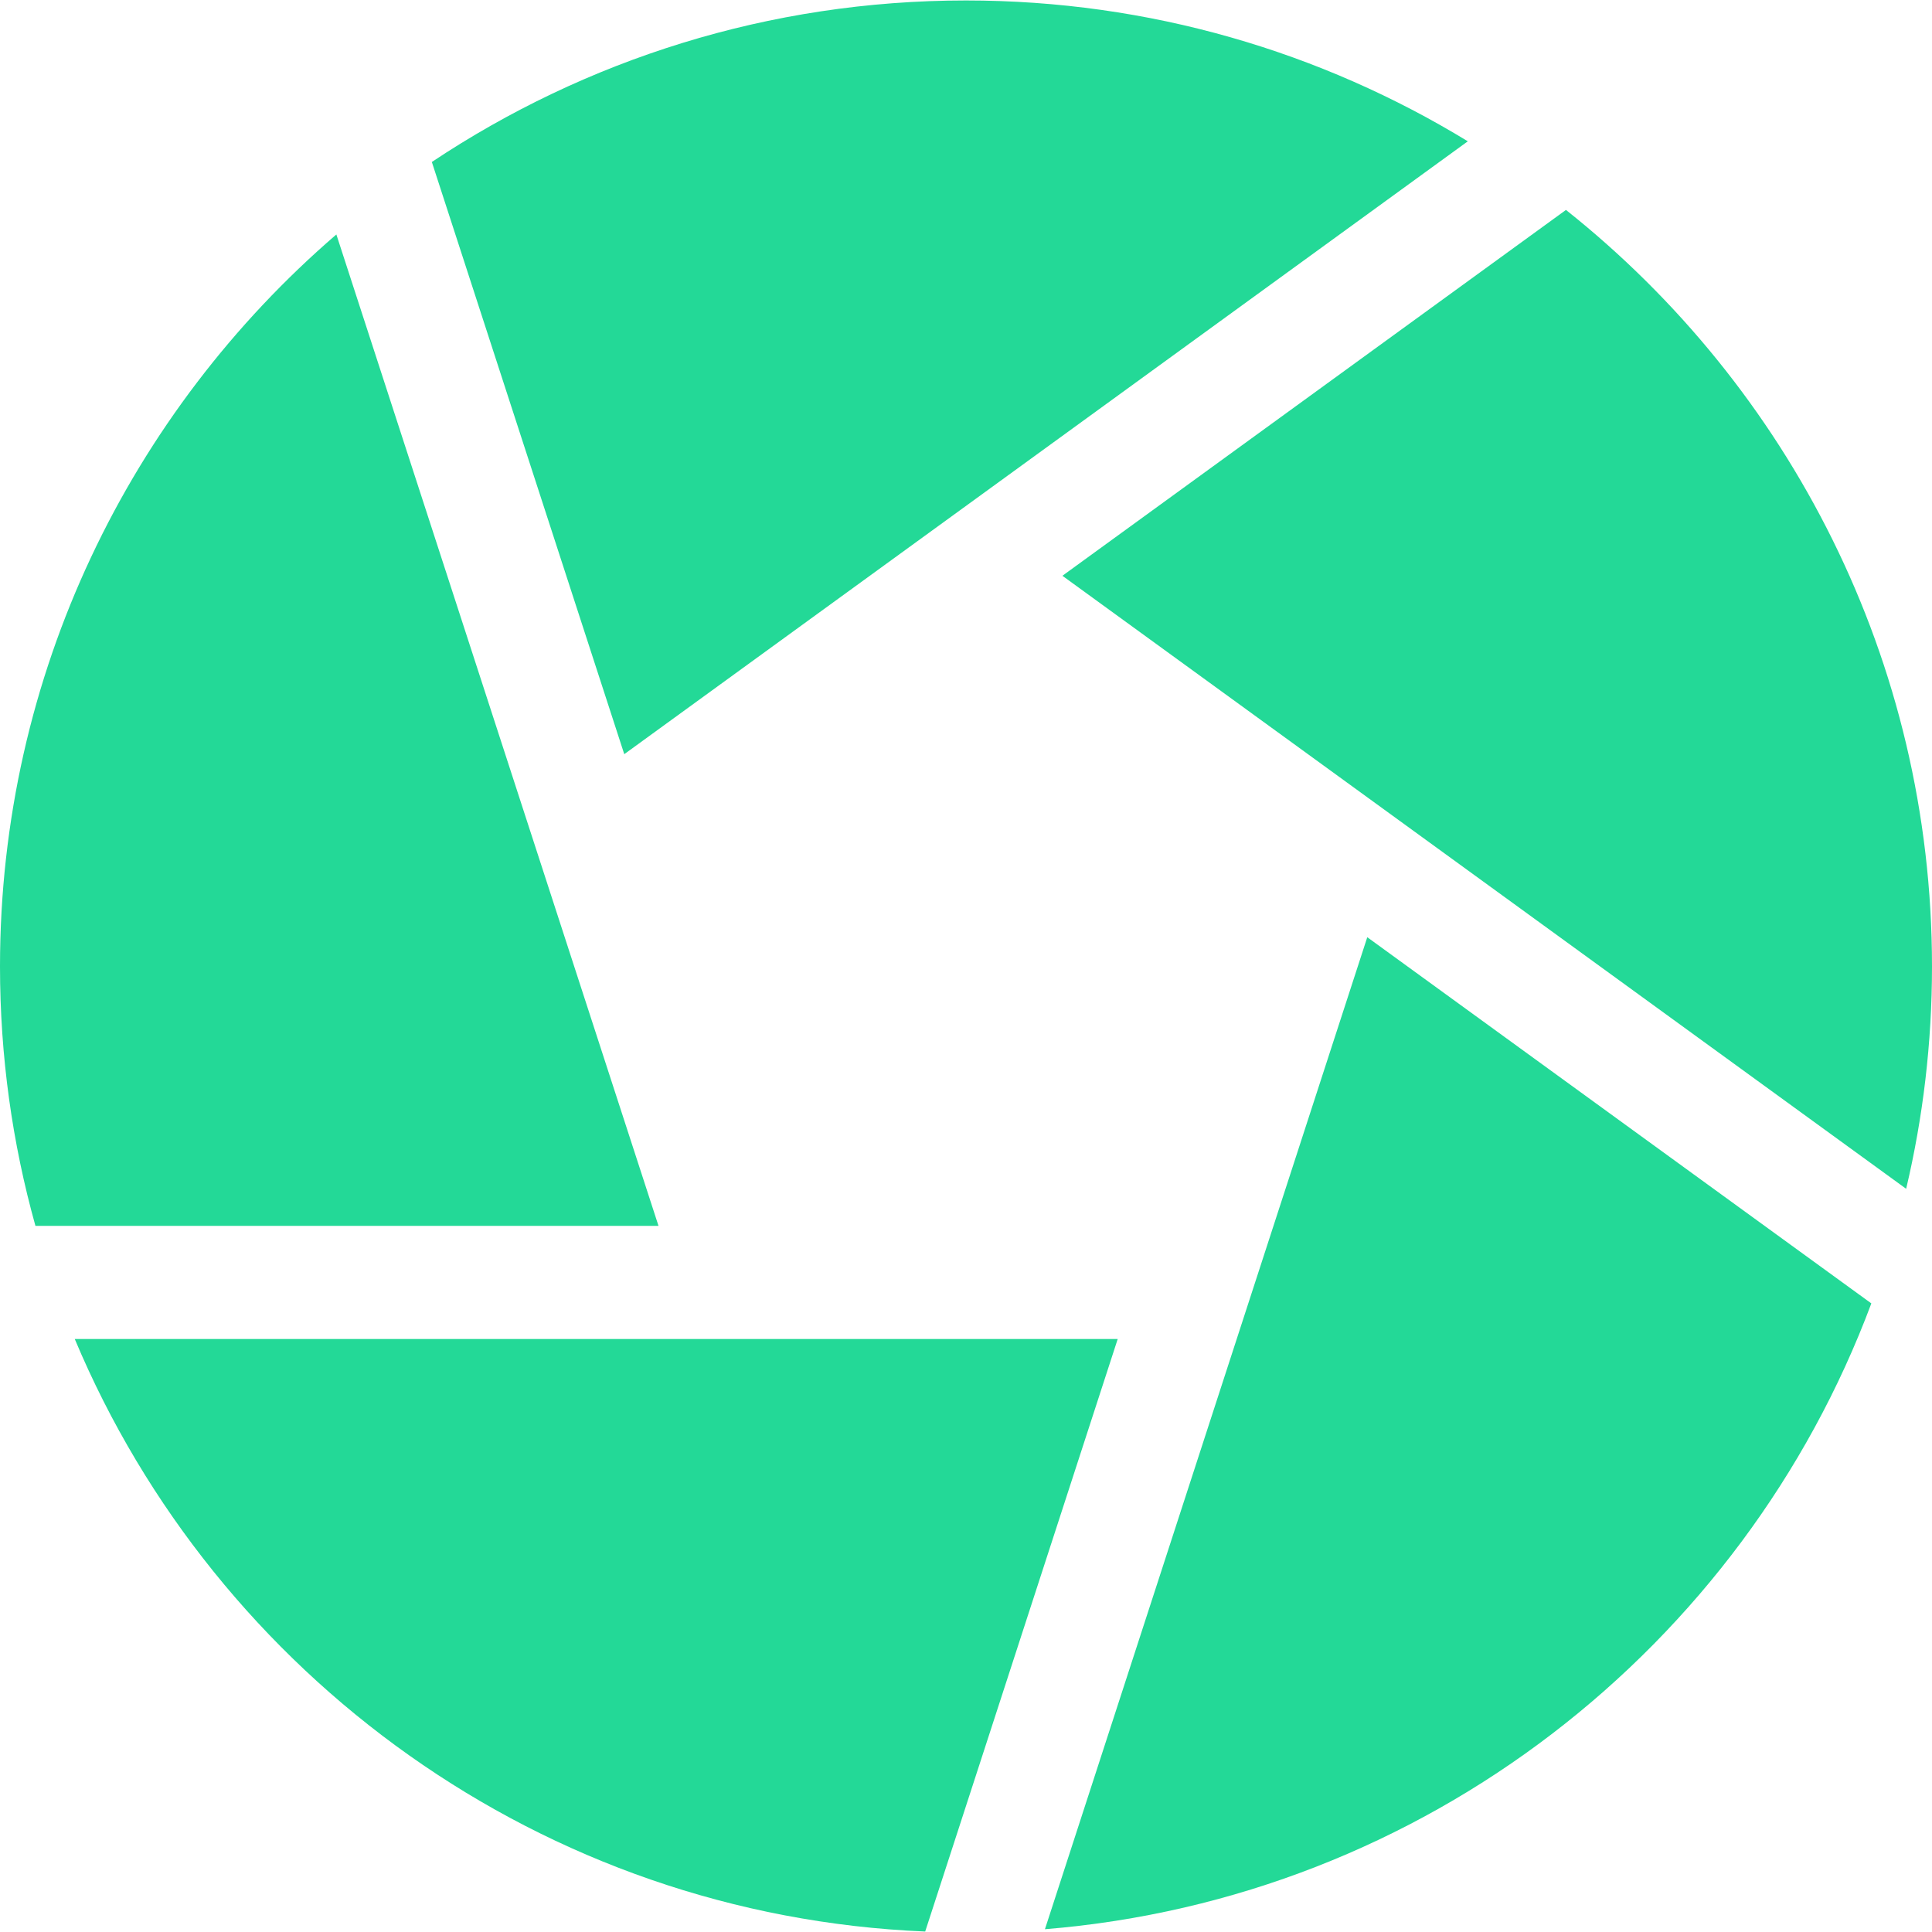
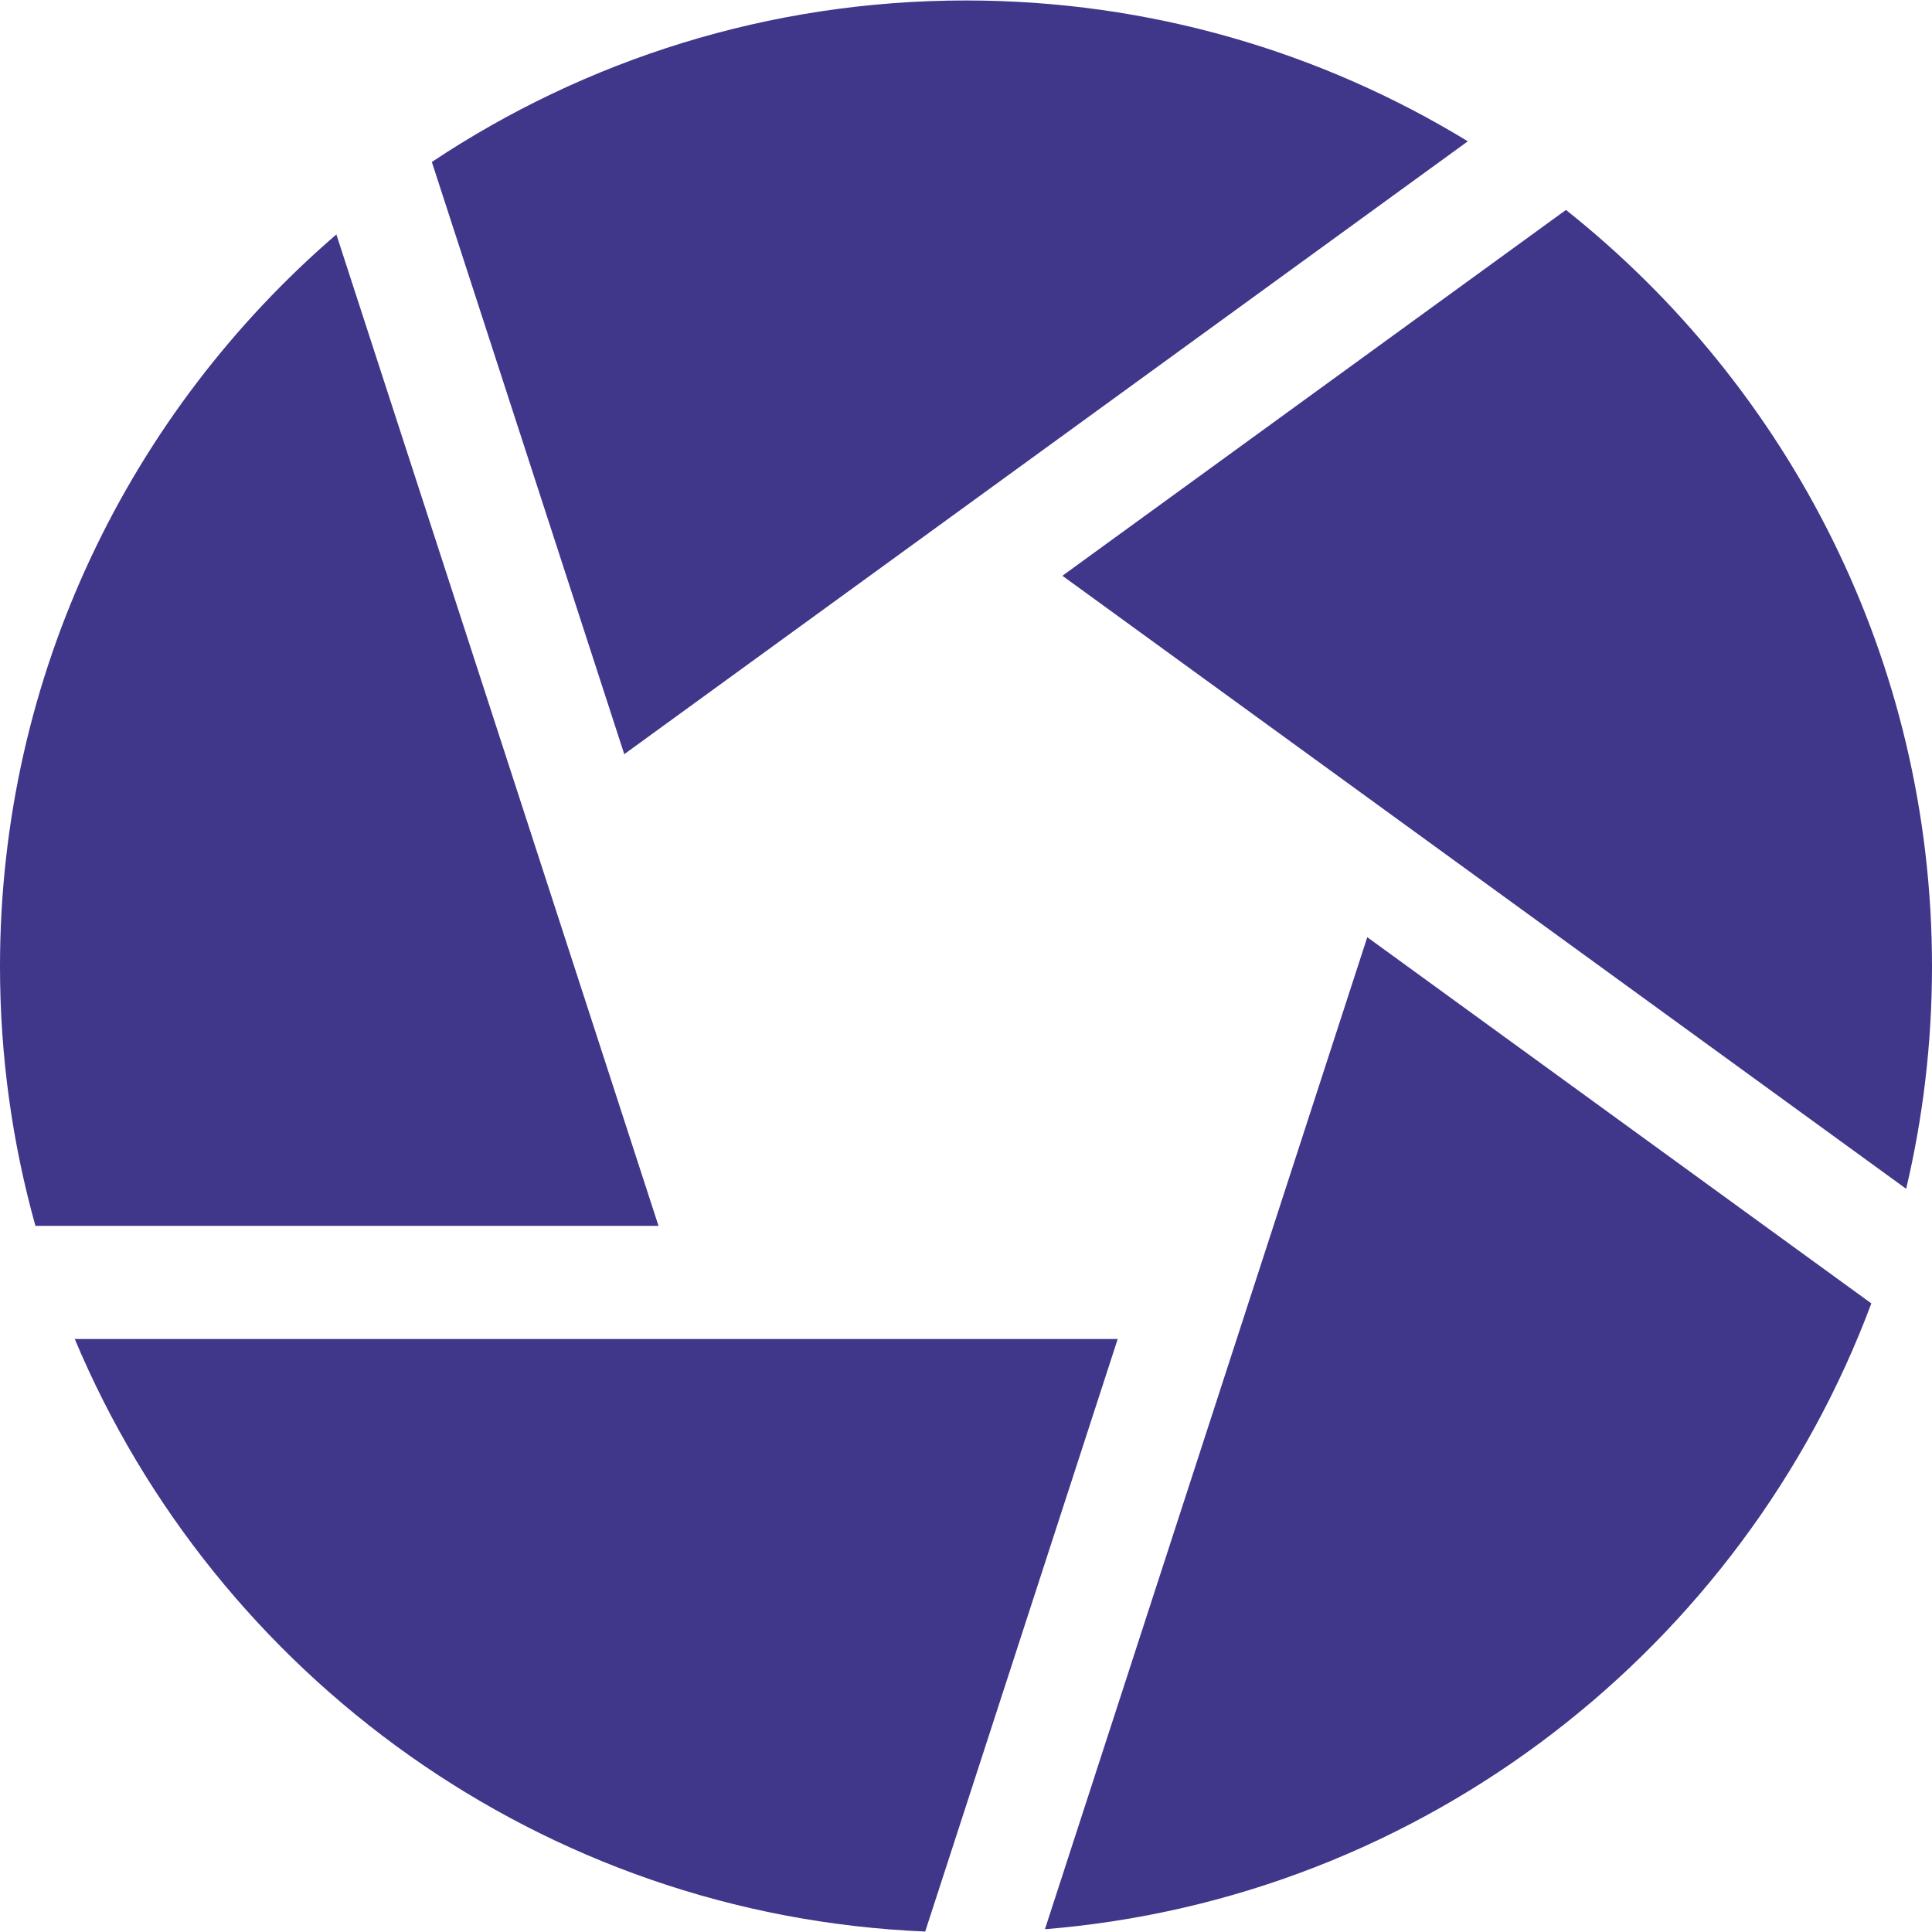
<svg xmlns="http://www.w3.org/2000/svg" width="50" height="50" viewBox="0 0 50 50" fill="none">
-   <path d="M40.527 5.433L27.495 14.901L49.331 30.766C49.768 28.918 50 26.991 50 25.012C50 17.089 46.295 10.017 40.527 5.433Z" fill="#23D997" />
-   <path d="M37.987 3.657C34.199 1.345 29.753 0.012 25 0.012C19.892 0.012 15.139 1.553 11.176 4.192L16.156 19.518L37.987 3.657Z" fill="#23D997" />
-   <path d="M8.705 6.068C3.378 10.656 0 17.447 0 25.012C0 27.337 0.32 29.588 0.917 31.725H17.042L8.705 6.068Z" fill="#23D997" />
-   <path d="M1.935 34.654C5.588 43.358 14.028 49.574 23.944 49.988L28.926 34.654H1.935Z" fill="#23D997" />
-   <path d="M27.043 49.928C36.872 49.129 45.111 42.62 48.43 33.732L35.385 24.255L27.043 49.928Z" fill="#23D997" />
+   <path d="M40.527 5.433L27.495 14.901L49.331 30.766C49.768 28.918 50 26.991 50 25.012C50 17.089 46.295 10.017 40.527 5.433Z" fill="#40368a" />
+   <path d="M37.987 3.657C34.199 1.345 29.753 0.012 25 0.012C19.892 0.012 15.139 1.553 11.176 4.192L16.156 19.518L37.987 3.657Z" fill="#40368a" />
+   <path d="M8.705 6.068C3.378 10.656 0 17.447 0 25.012C0 27.337 0.32 29.588 0.917 31.725H17.042L8.705 6.068Z" fill="#40368a" />
+   <path d="M1.935 34.654C5.588 43.358 14.028 49.574 23.944 49.988L28.926 34.654H1.935Z" fill="#40368a" />
+   <path d="M27.043 49.928C36.872 49.129 45.111 42.62 48.43 33.732L35.385 24.255L27.043 49.928Z" fill="#40368a" />
</svg>
